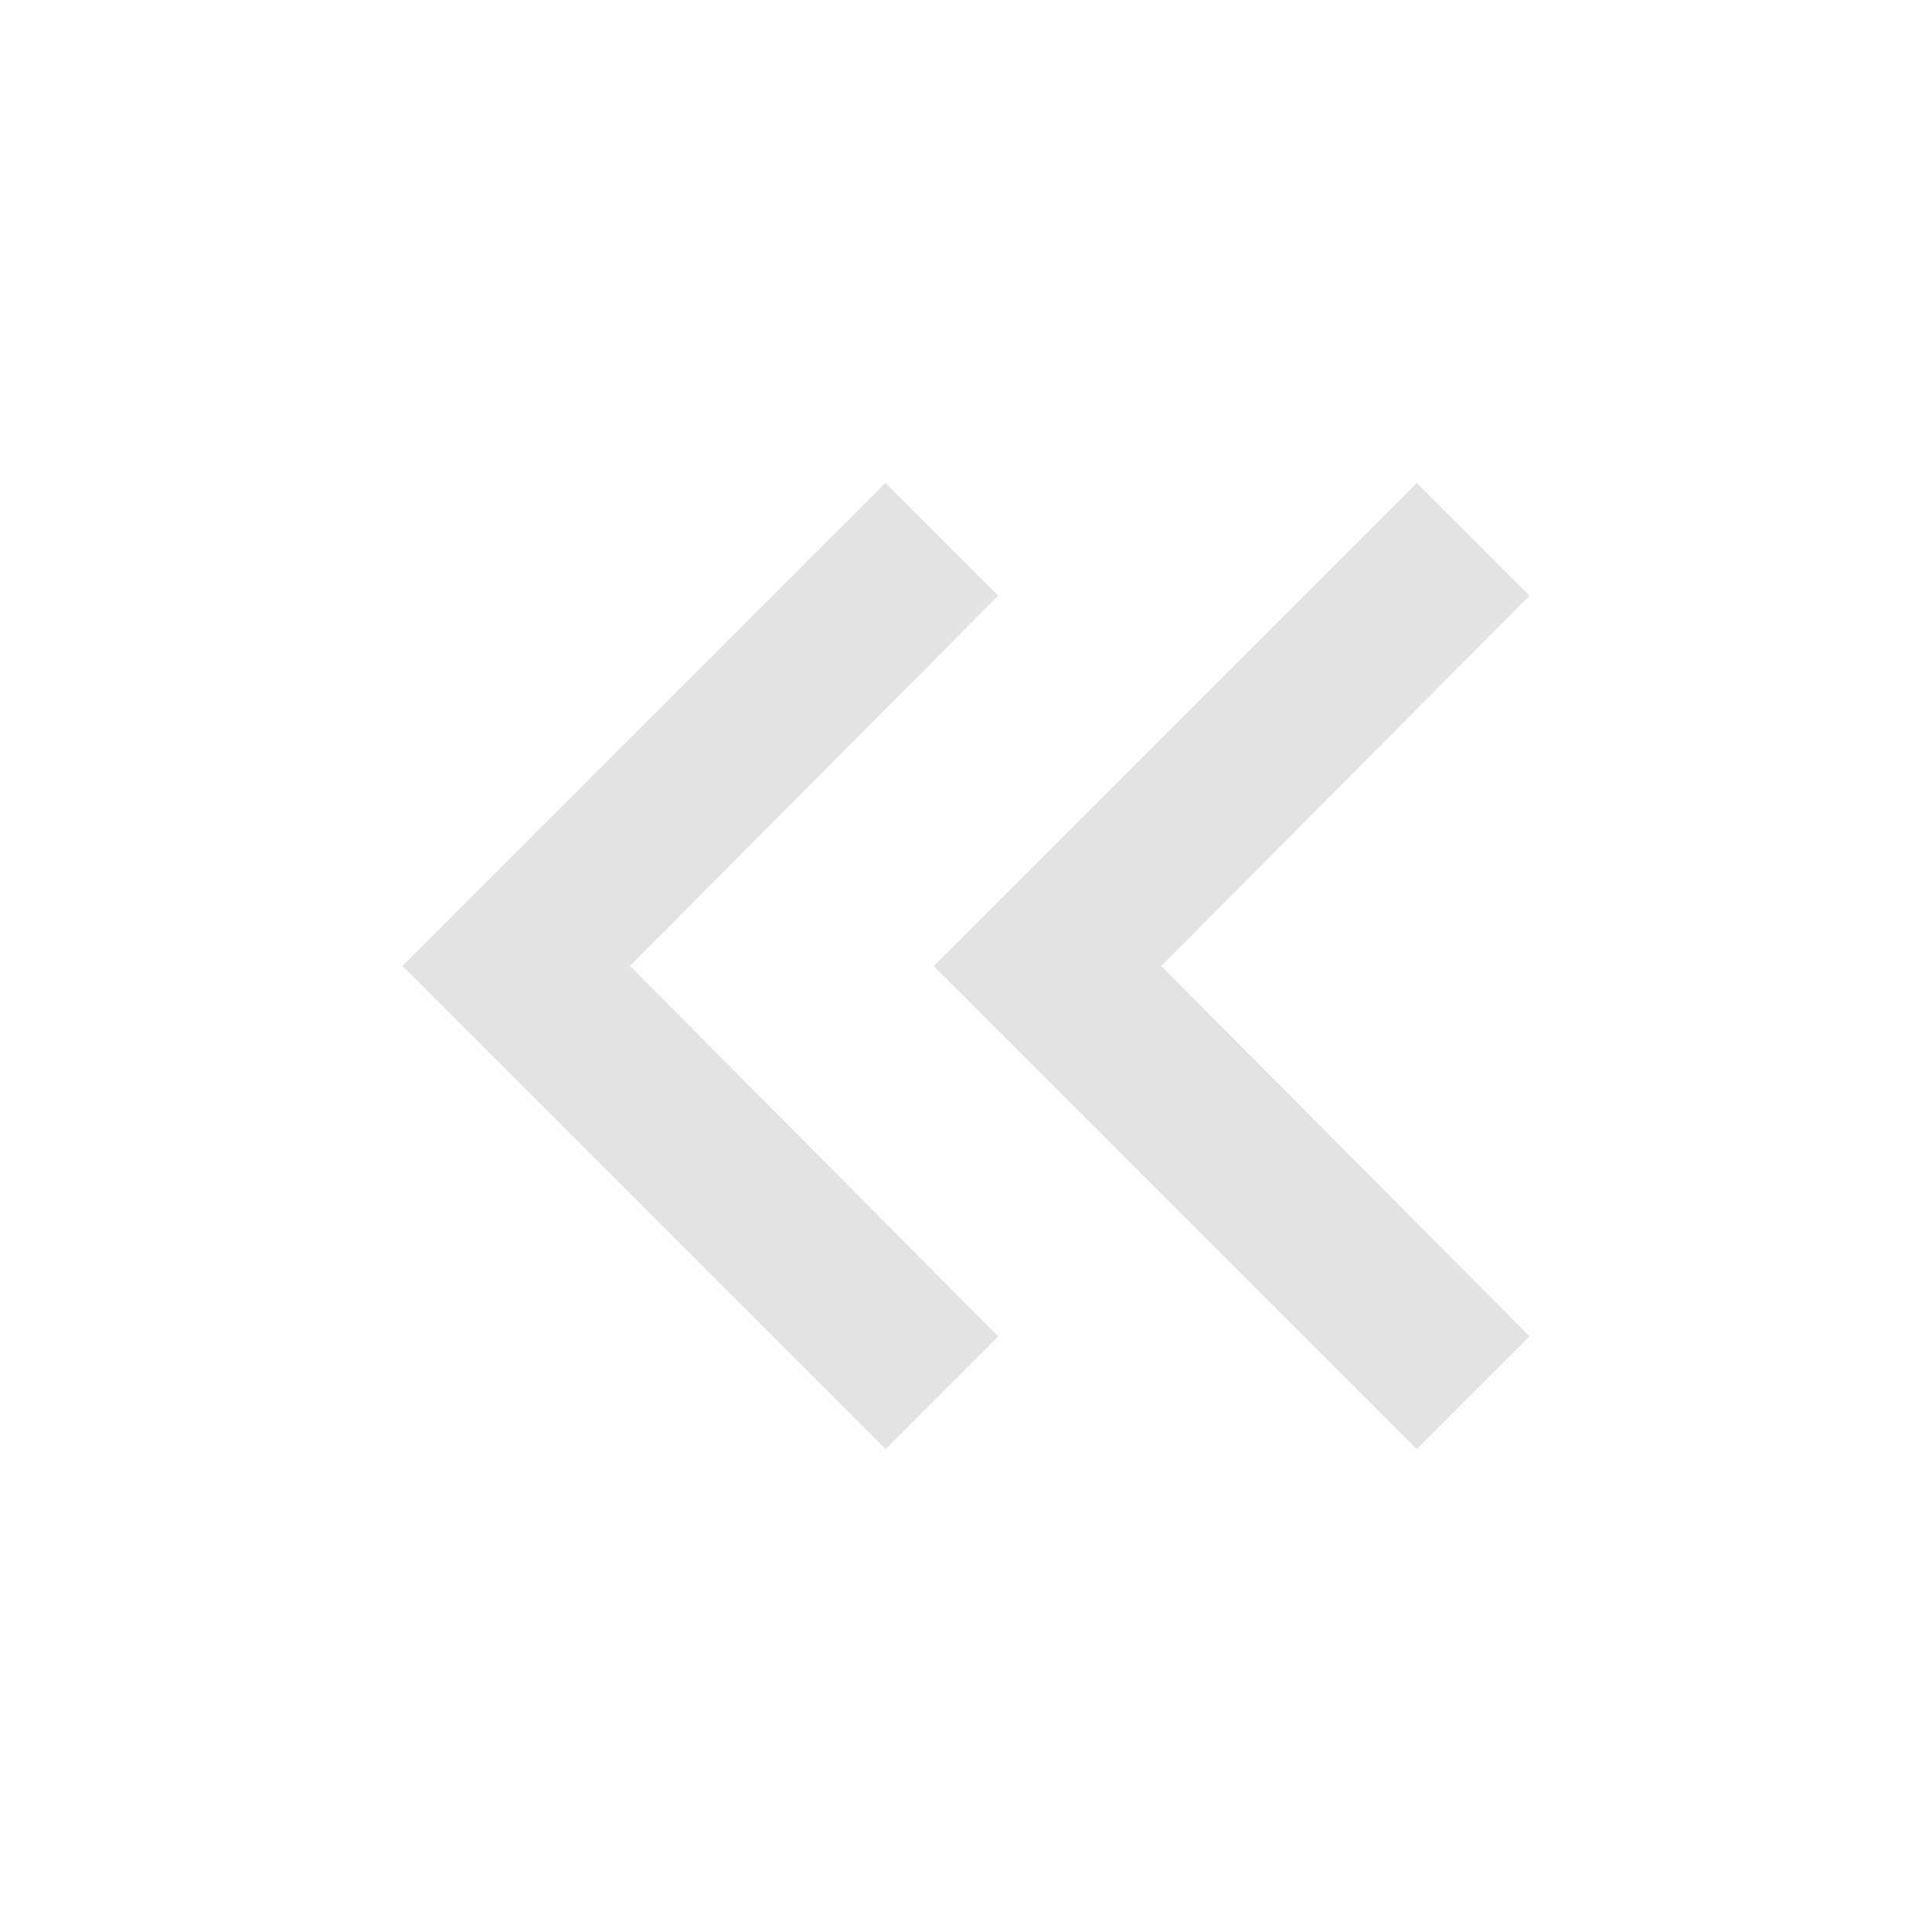
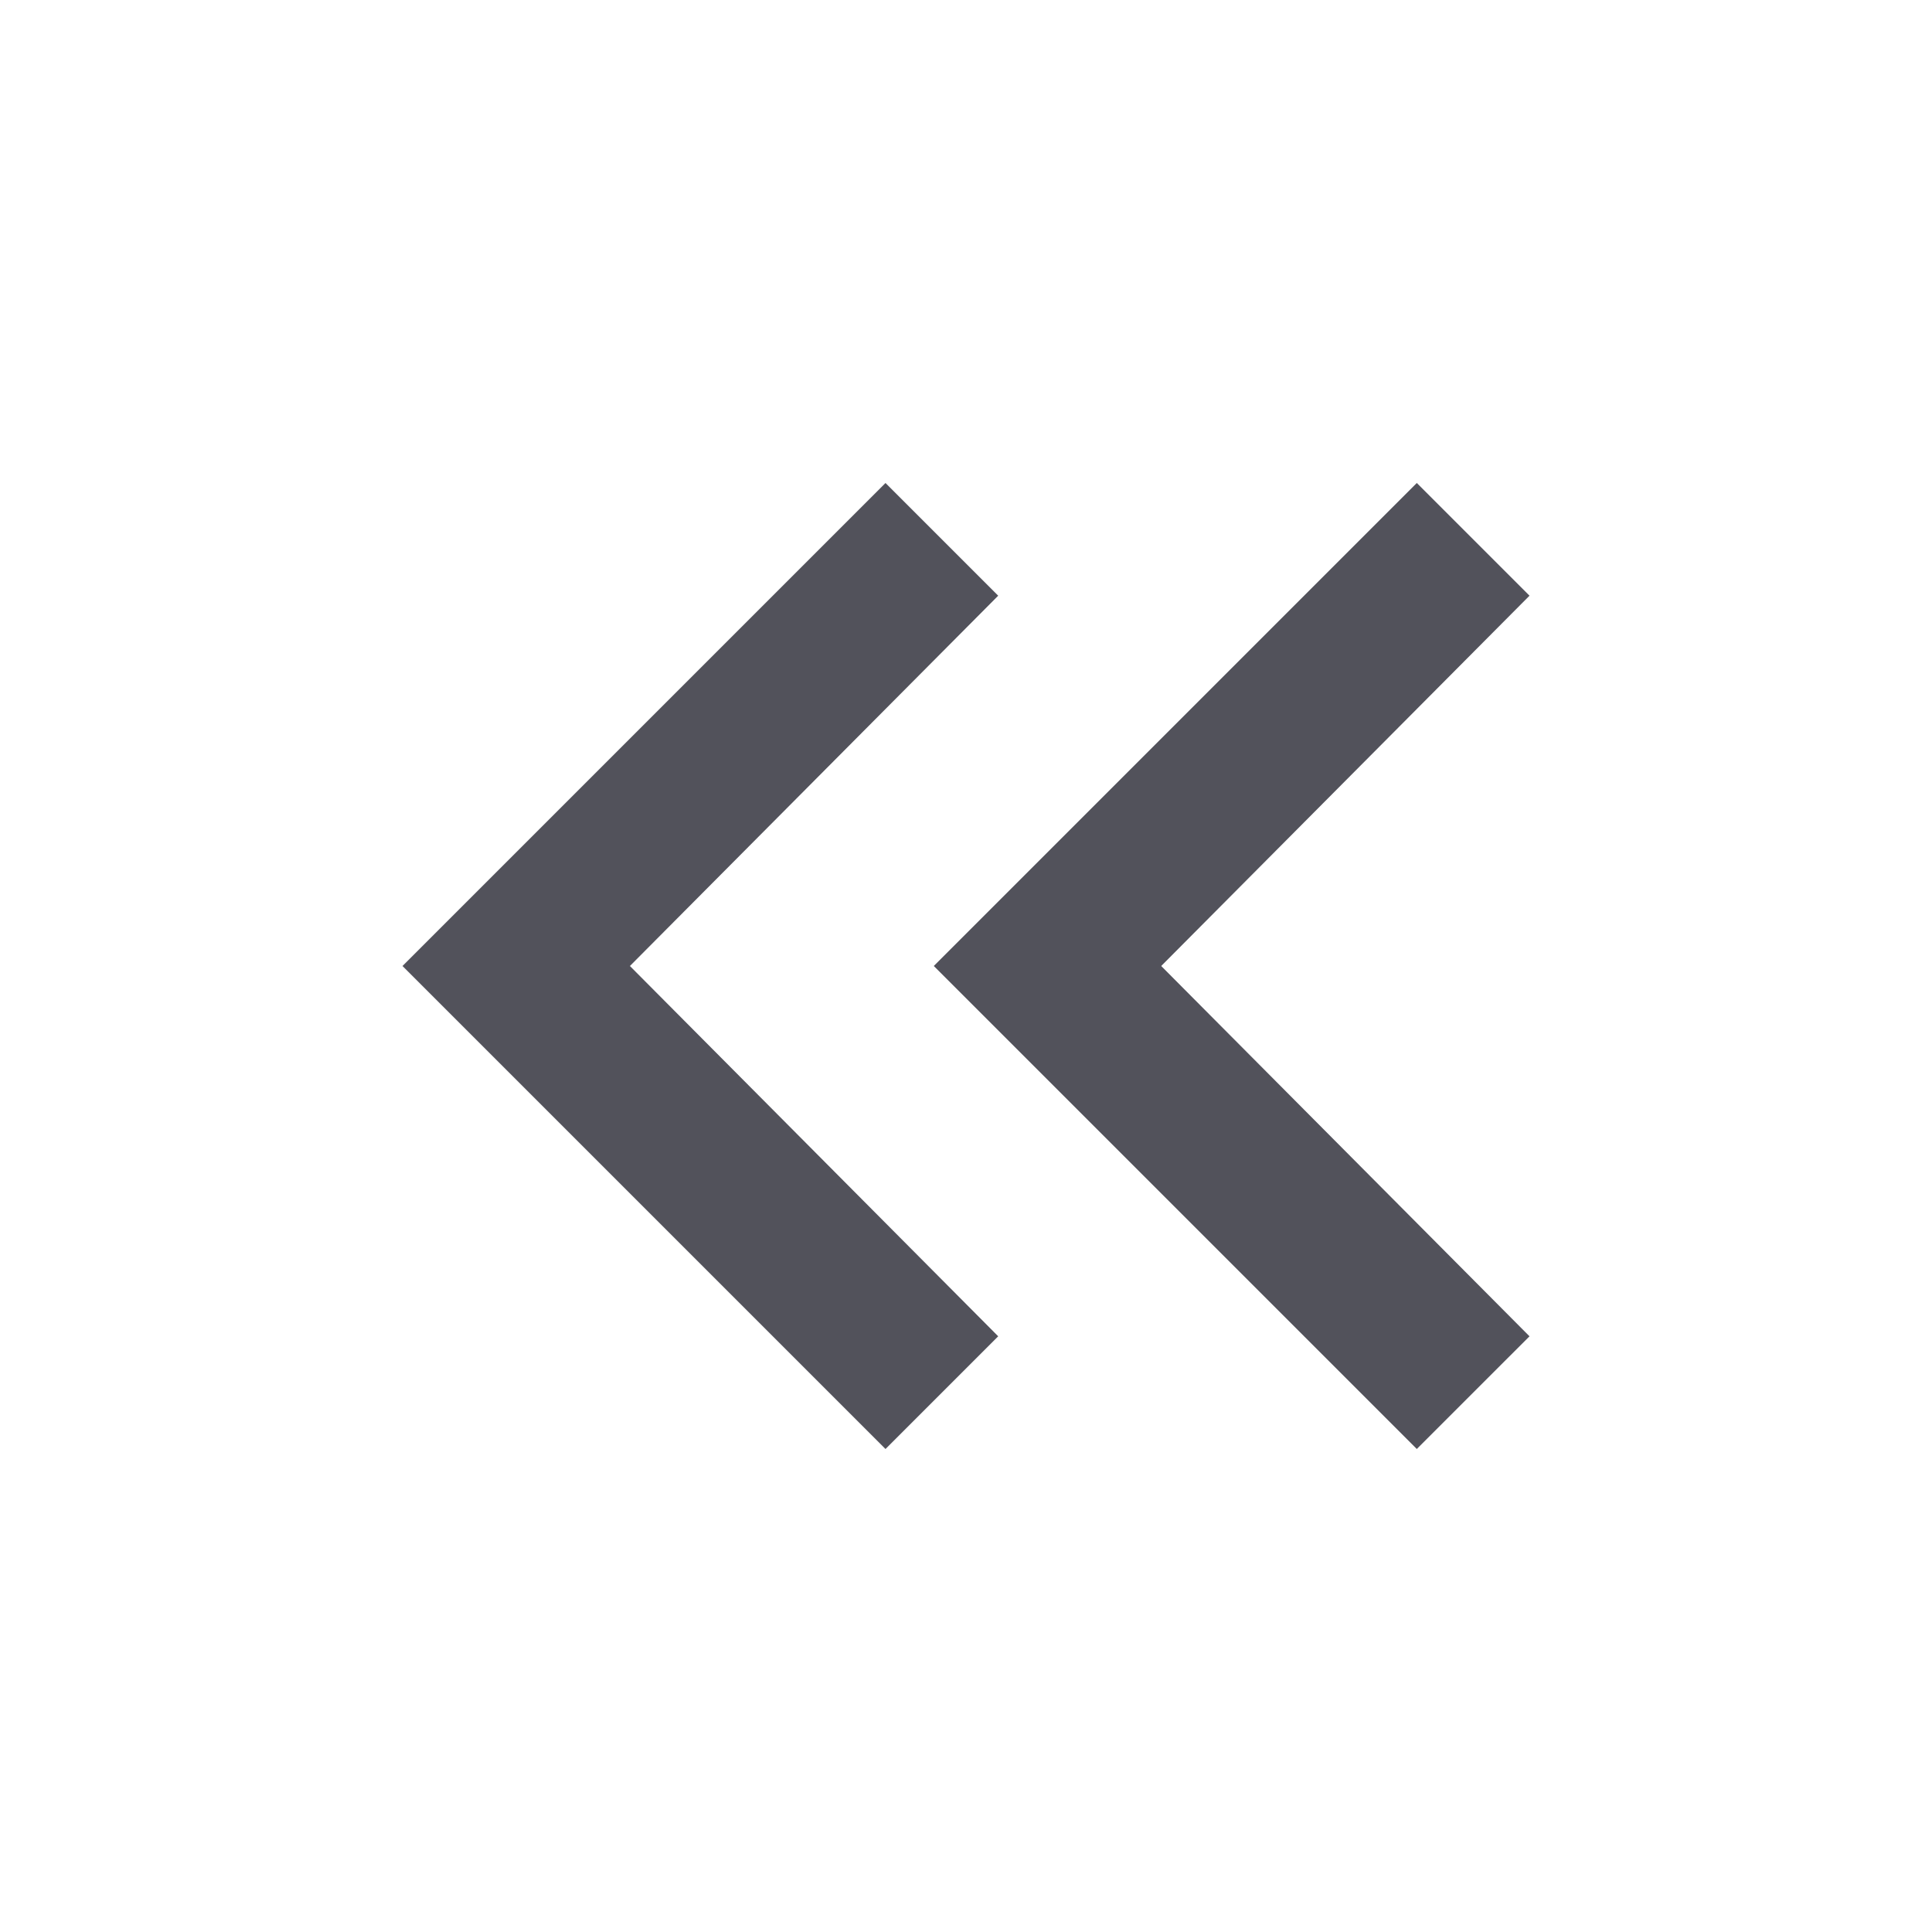
- <svg xmlns="http://www.w3.org/2000/svg" height="24px" viewBox="0 -960 960 960" width="24px" fill="#e3e3e3">
+ <svg xmlns="http://www.w3.org/2000/svg" height="24px" viewBox="0 -960 960 960" width="24px" fill="#52525b">
  <path d="M440-240 200-480l240-240 56 56-183 184 183 184-56 56Zm264 0L464-480l240-240 56 56-183 184 183 184-56 56Z" />
</svg>
